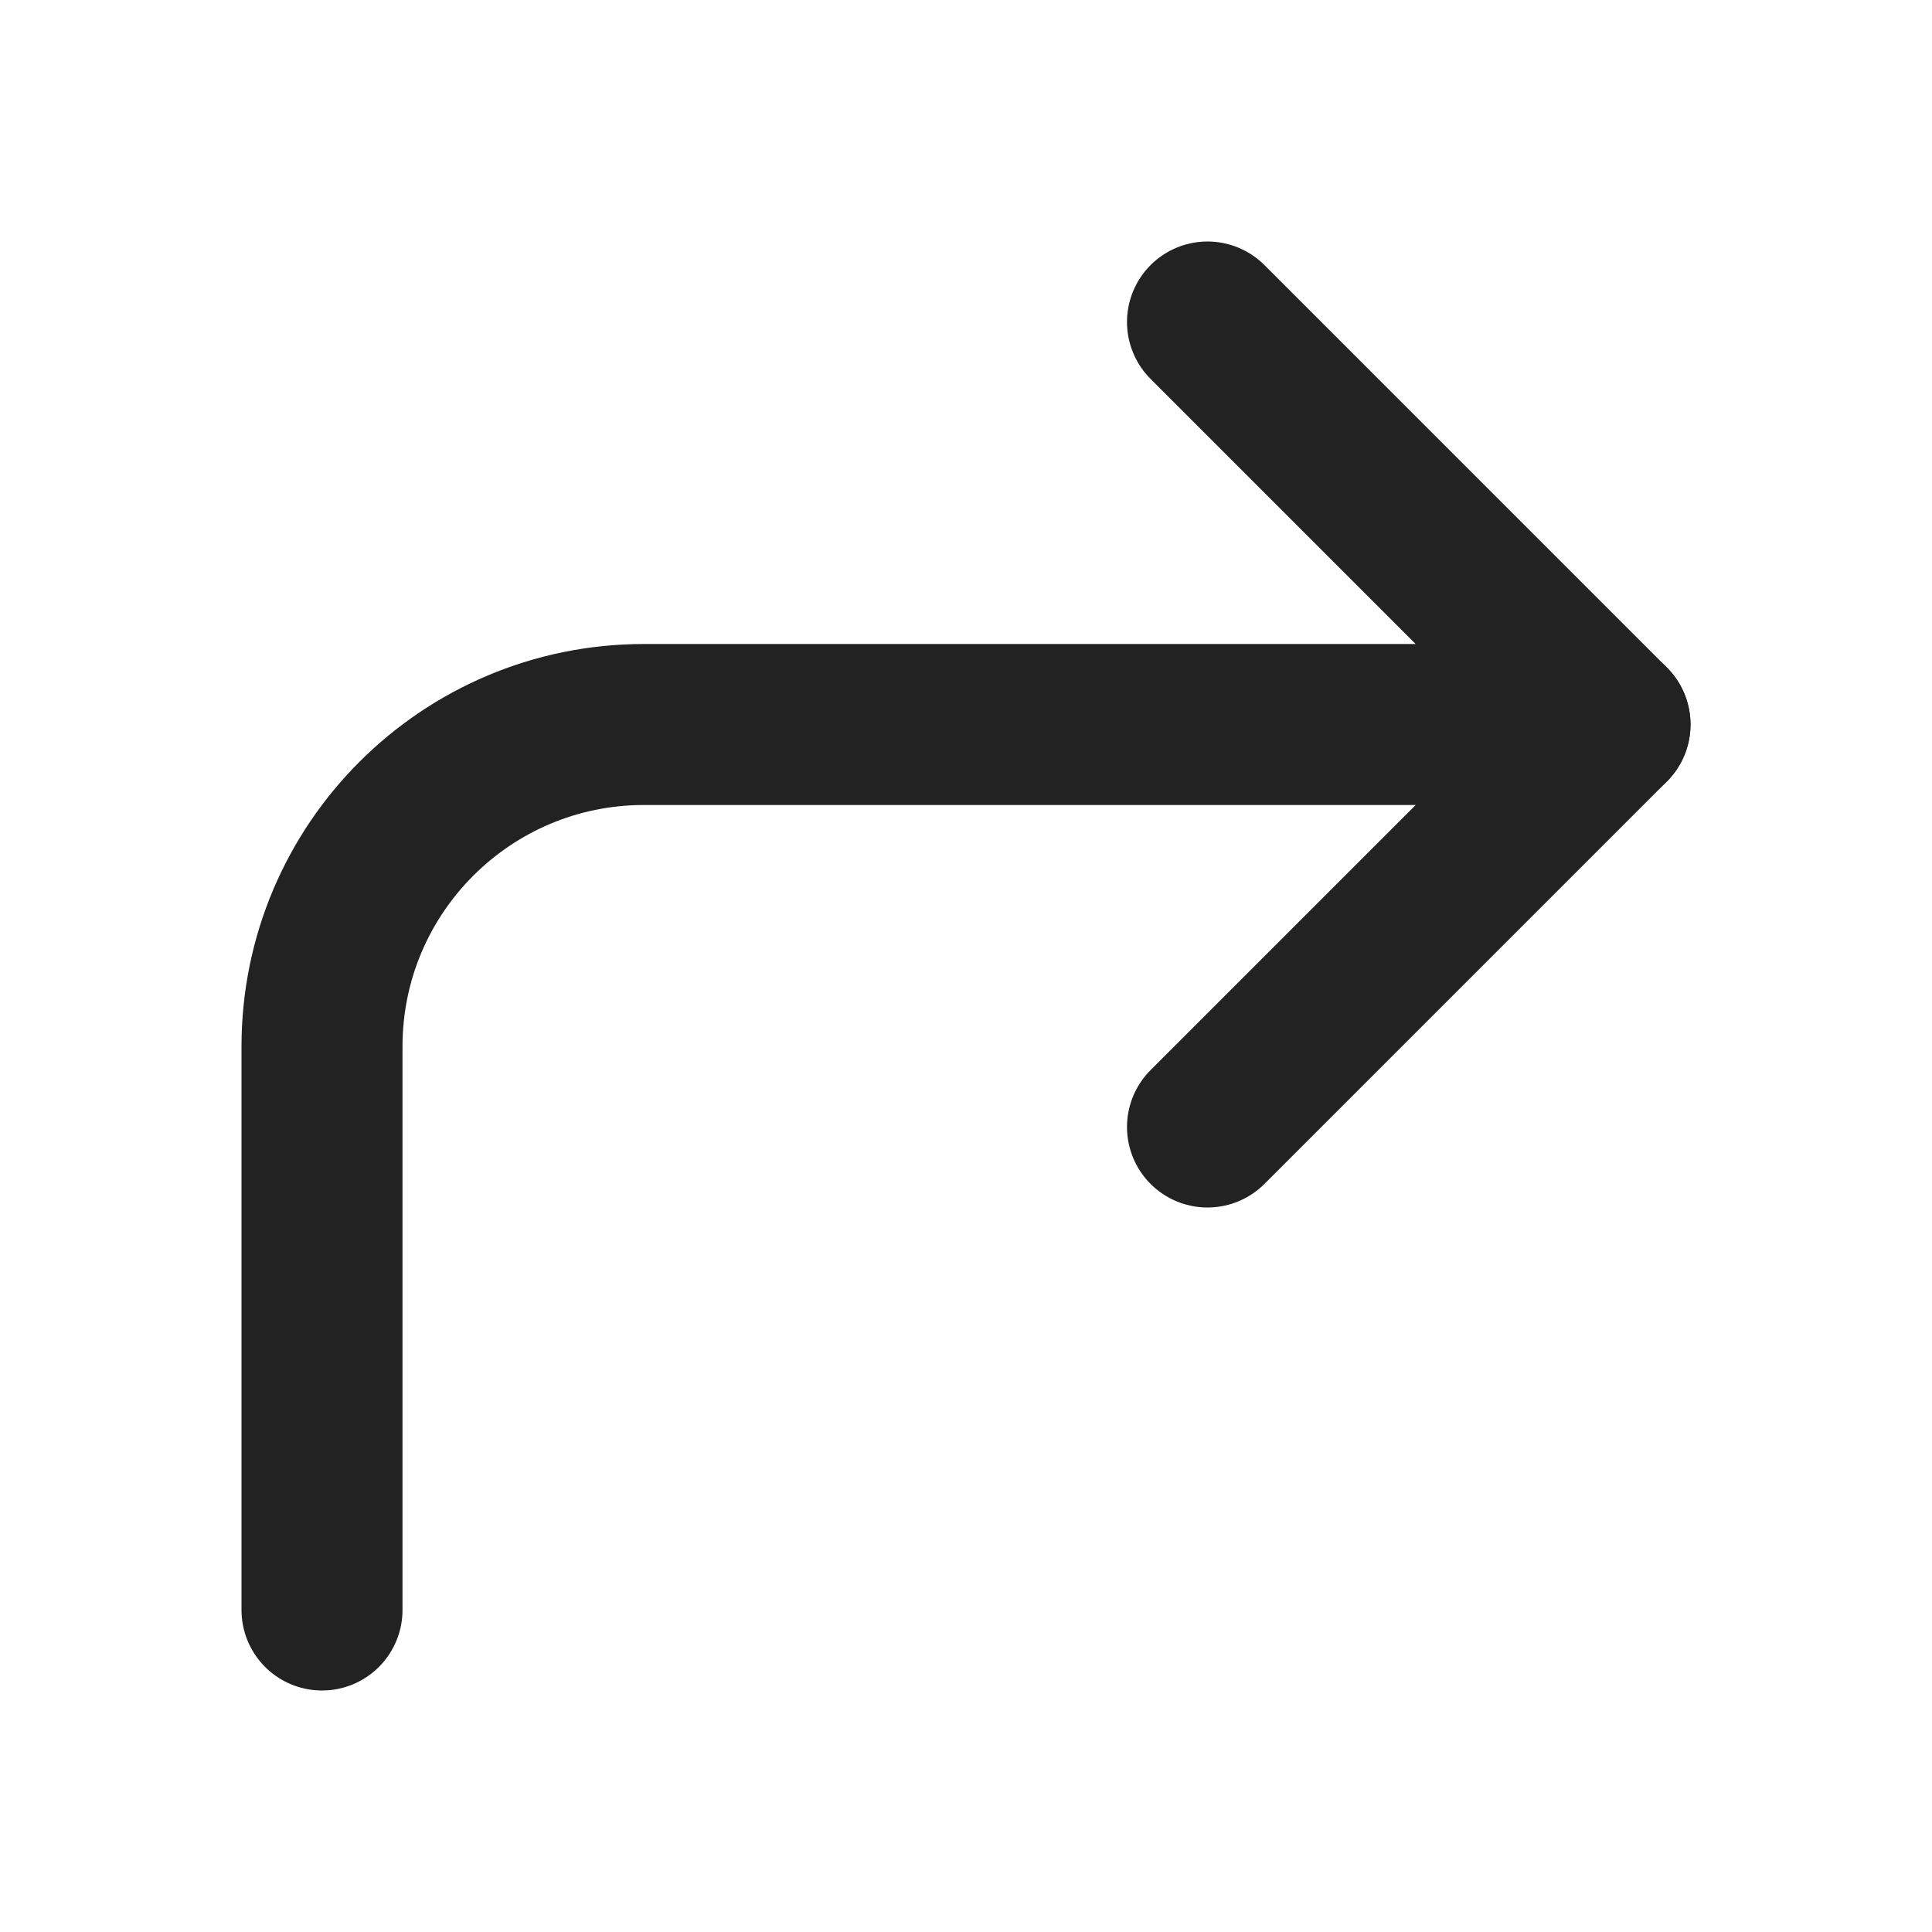
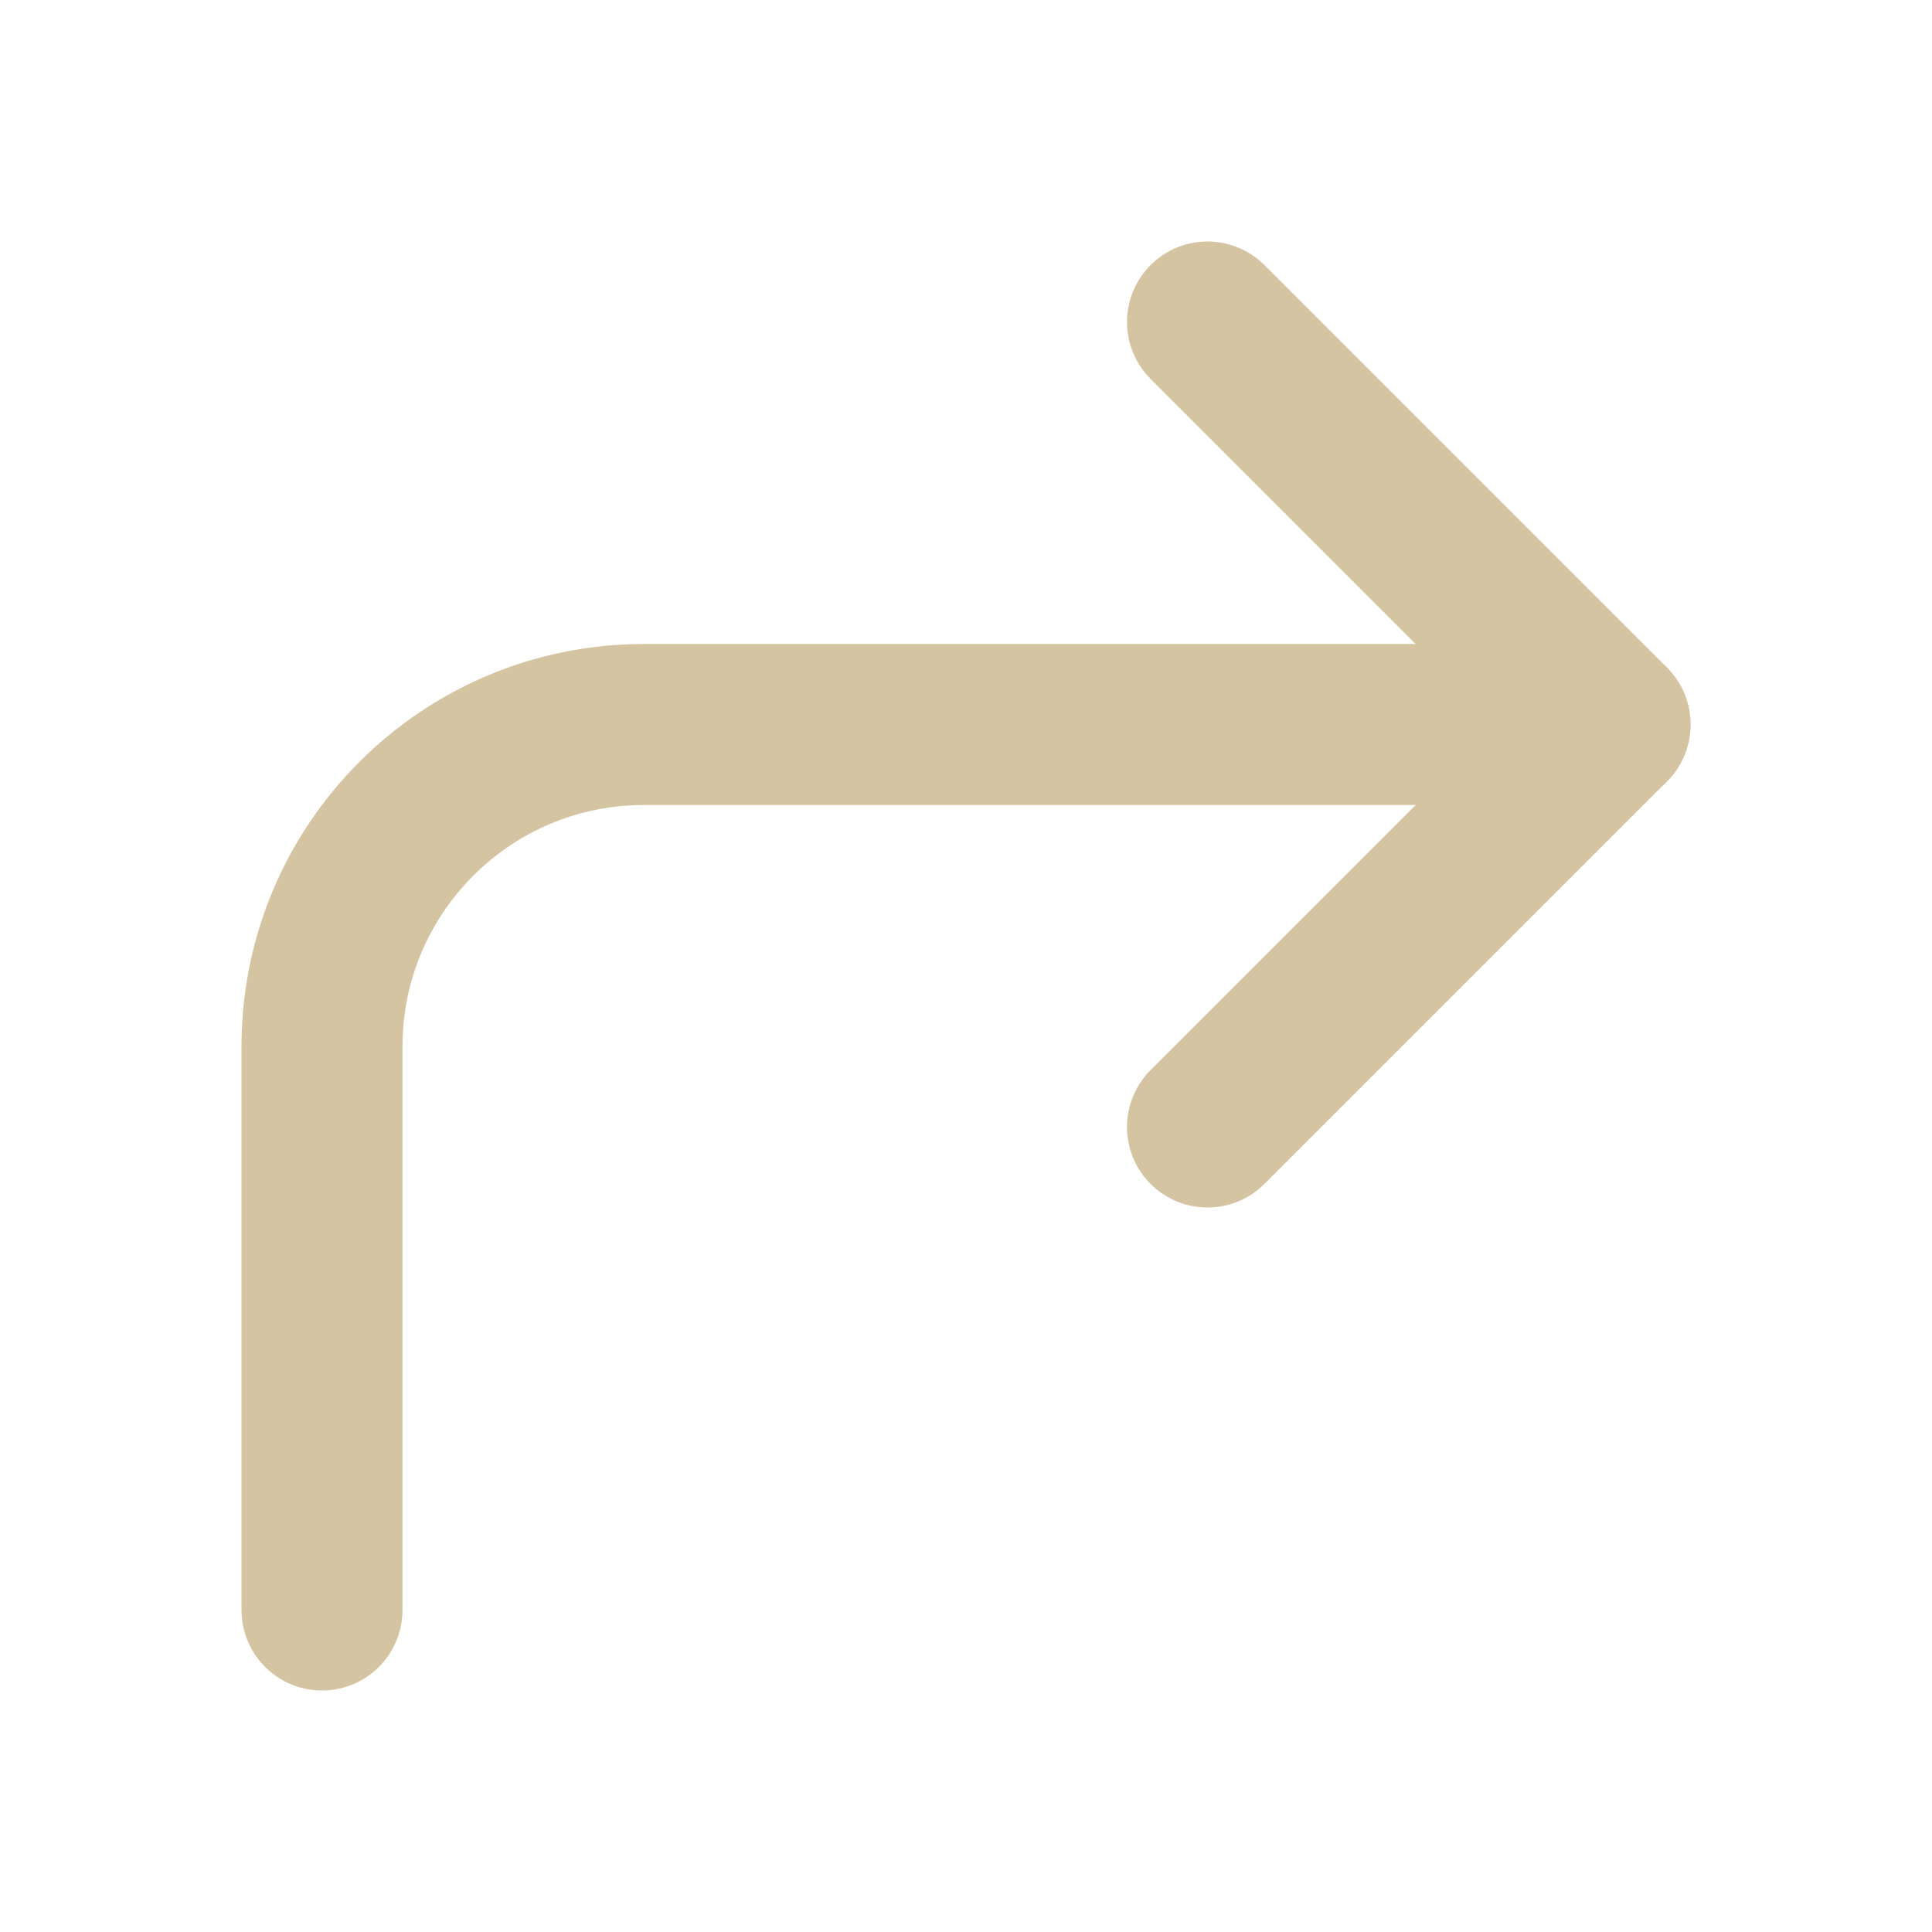
- <svg xmlns="http://www.w3.org/2000/svg" width="24" height="24" viewBox="0 0 24 24" fill="none" stroke="#222222" stroke-width="2" stroke-linecap="round" stroke-linejoin="round" class="feather feather-corner-up-right">
+ <svg xmlns="http://www.w3.org/2000/svg" width="24" height="24" viewBox="0 0 24 24" fill="none" stroke="#d5c4a1" stroke-width="2" stroke-linecap="round" stroke-linejoin="round" class="feather feather-corner-up-right">
  <polyline points="15 14 20 9 15 4" />
  <path d="M4 20v-7a4 4 0 0 1 4-4h12" />
</svg>
